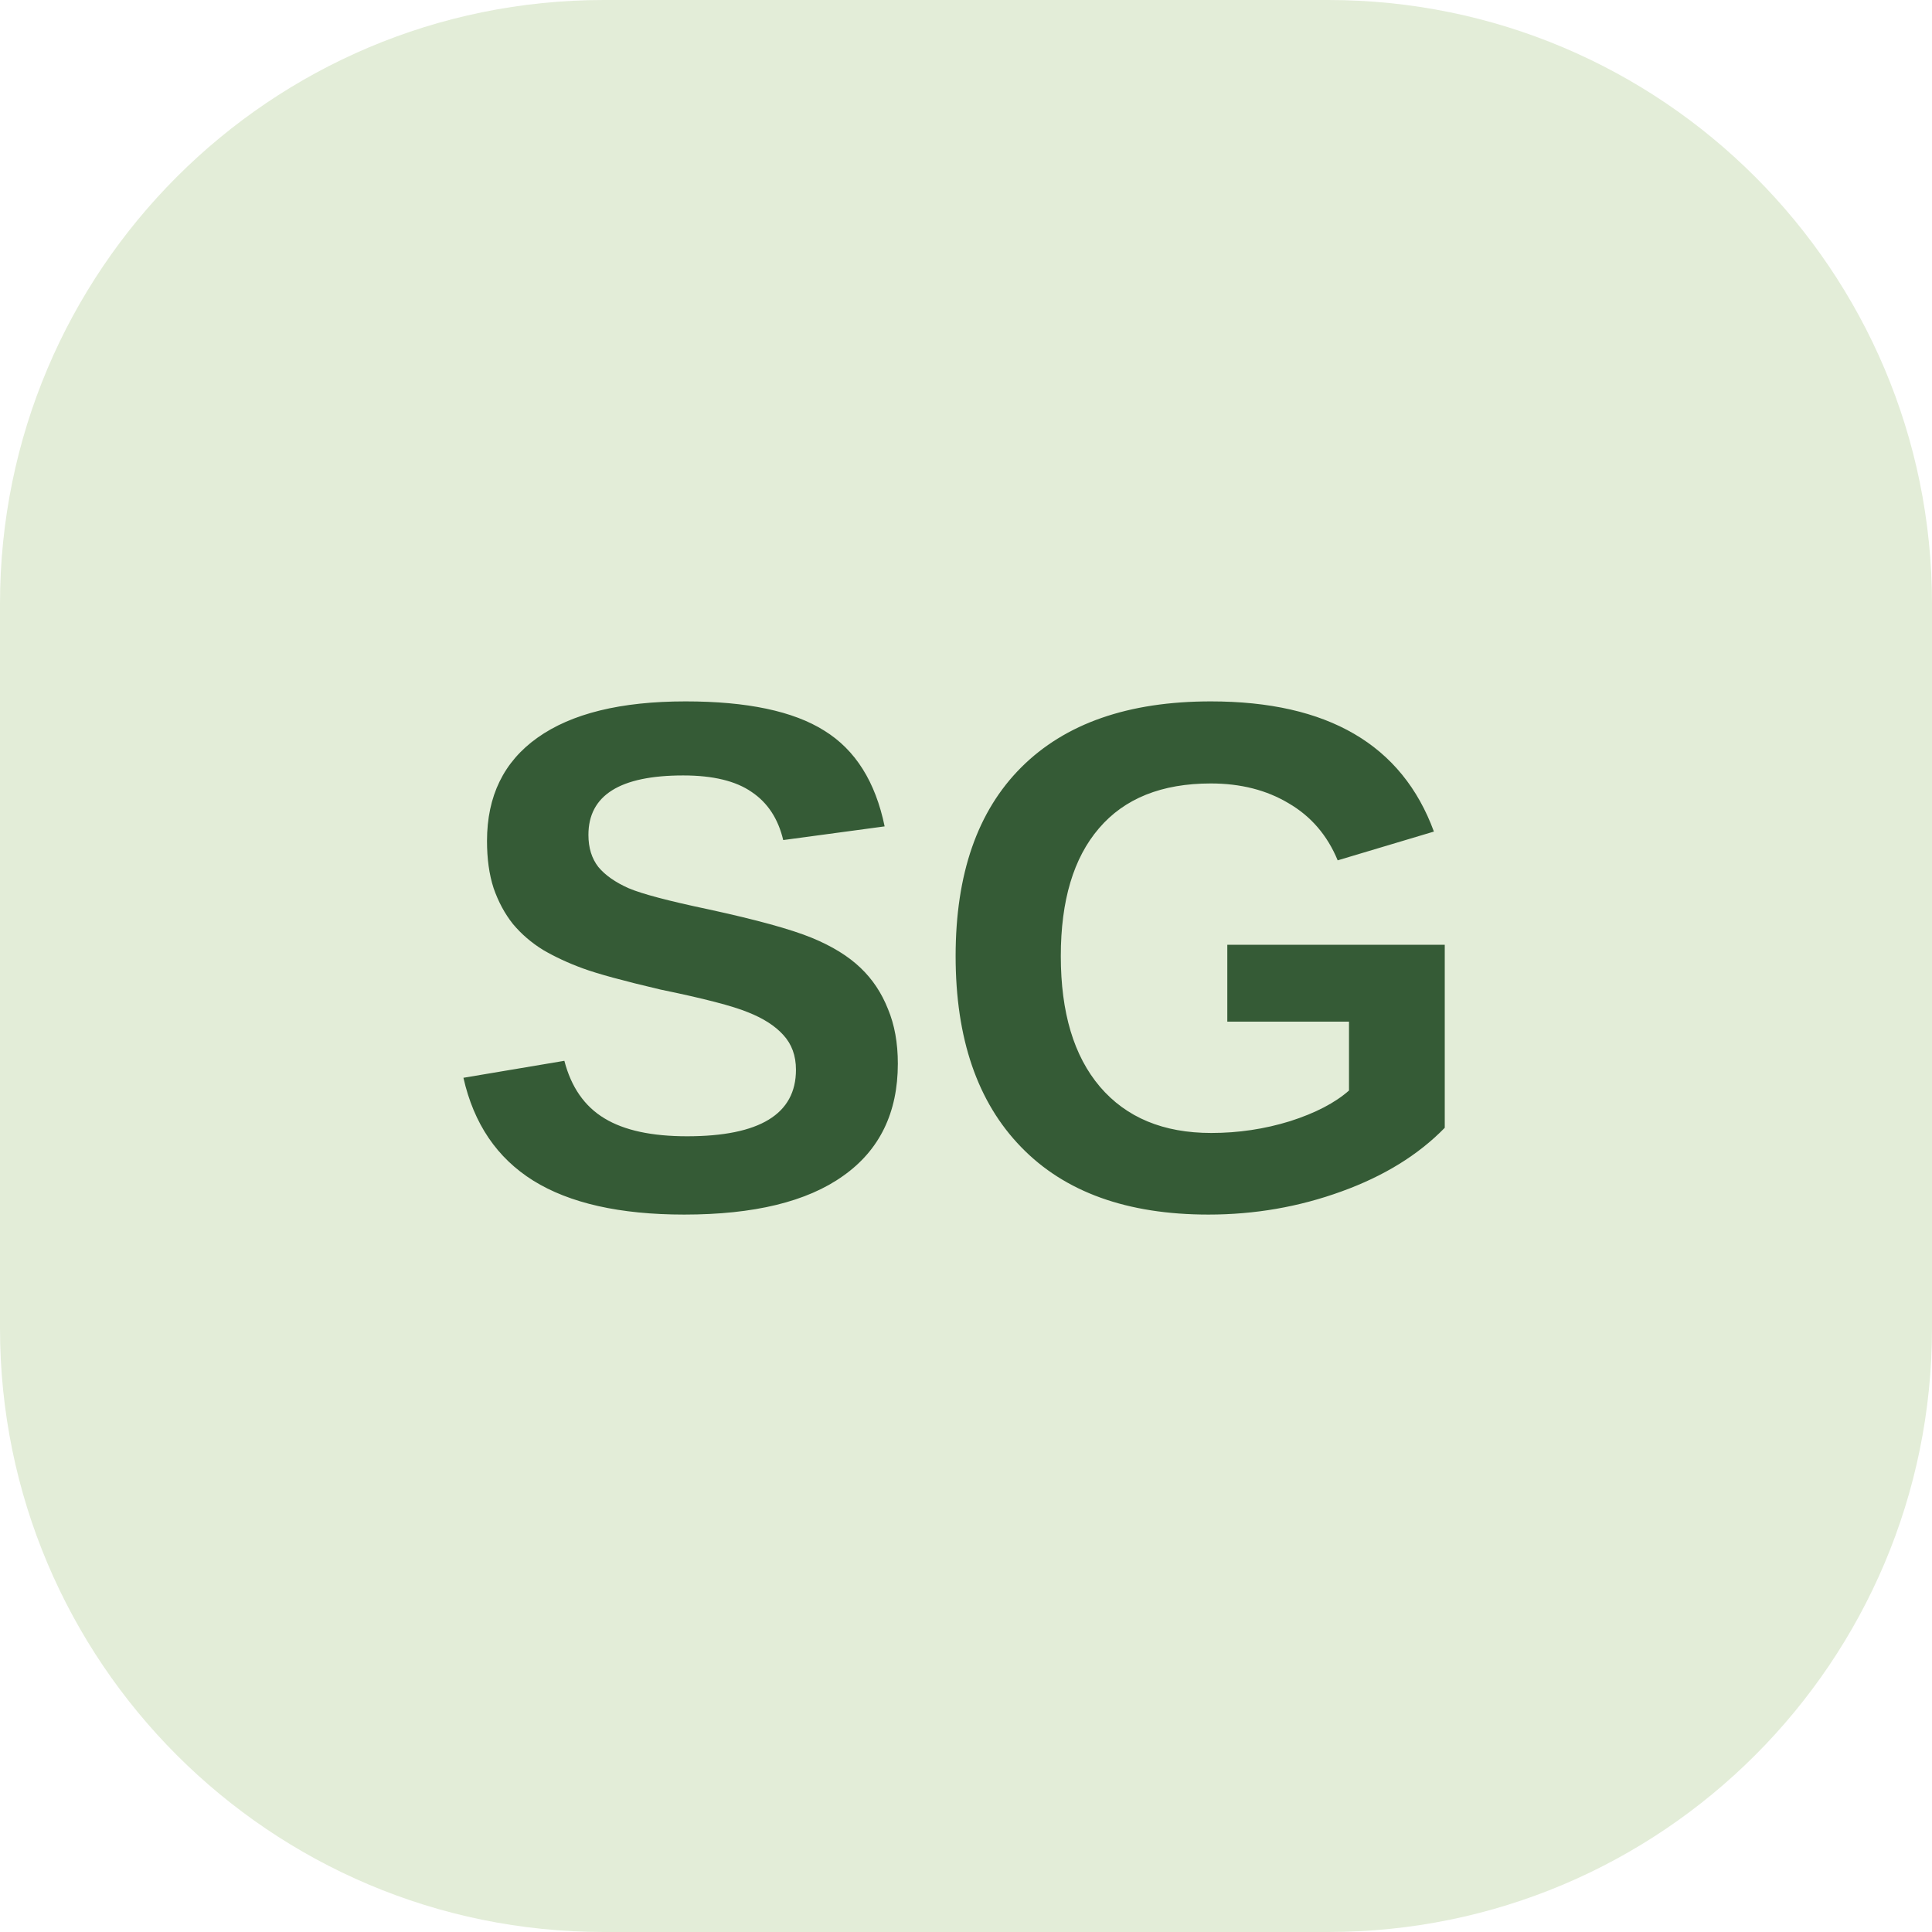
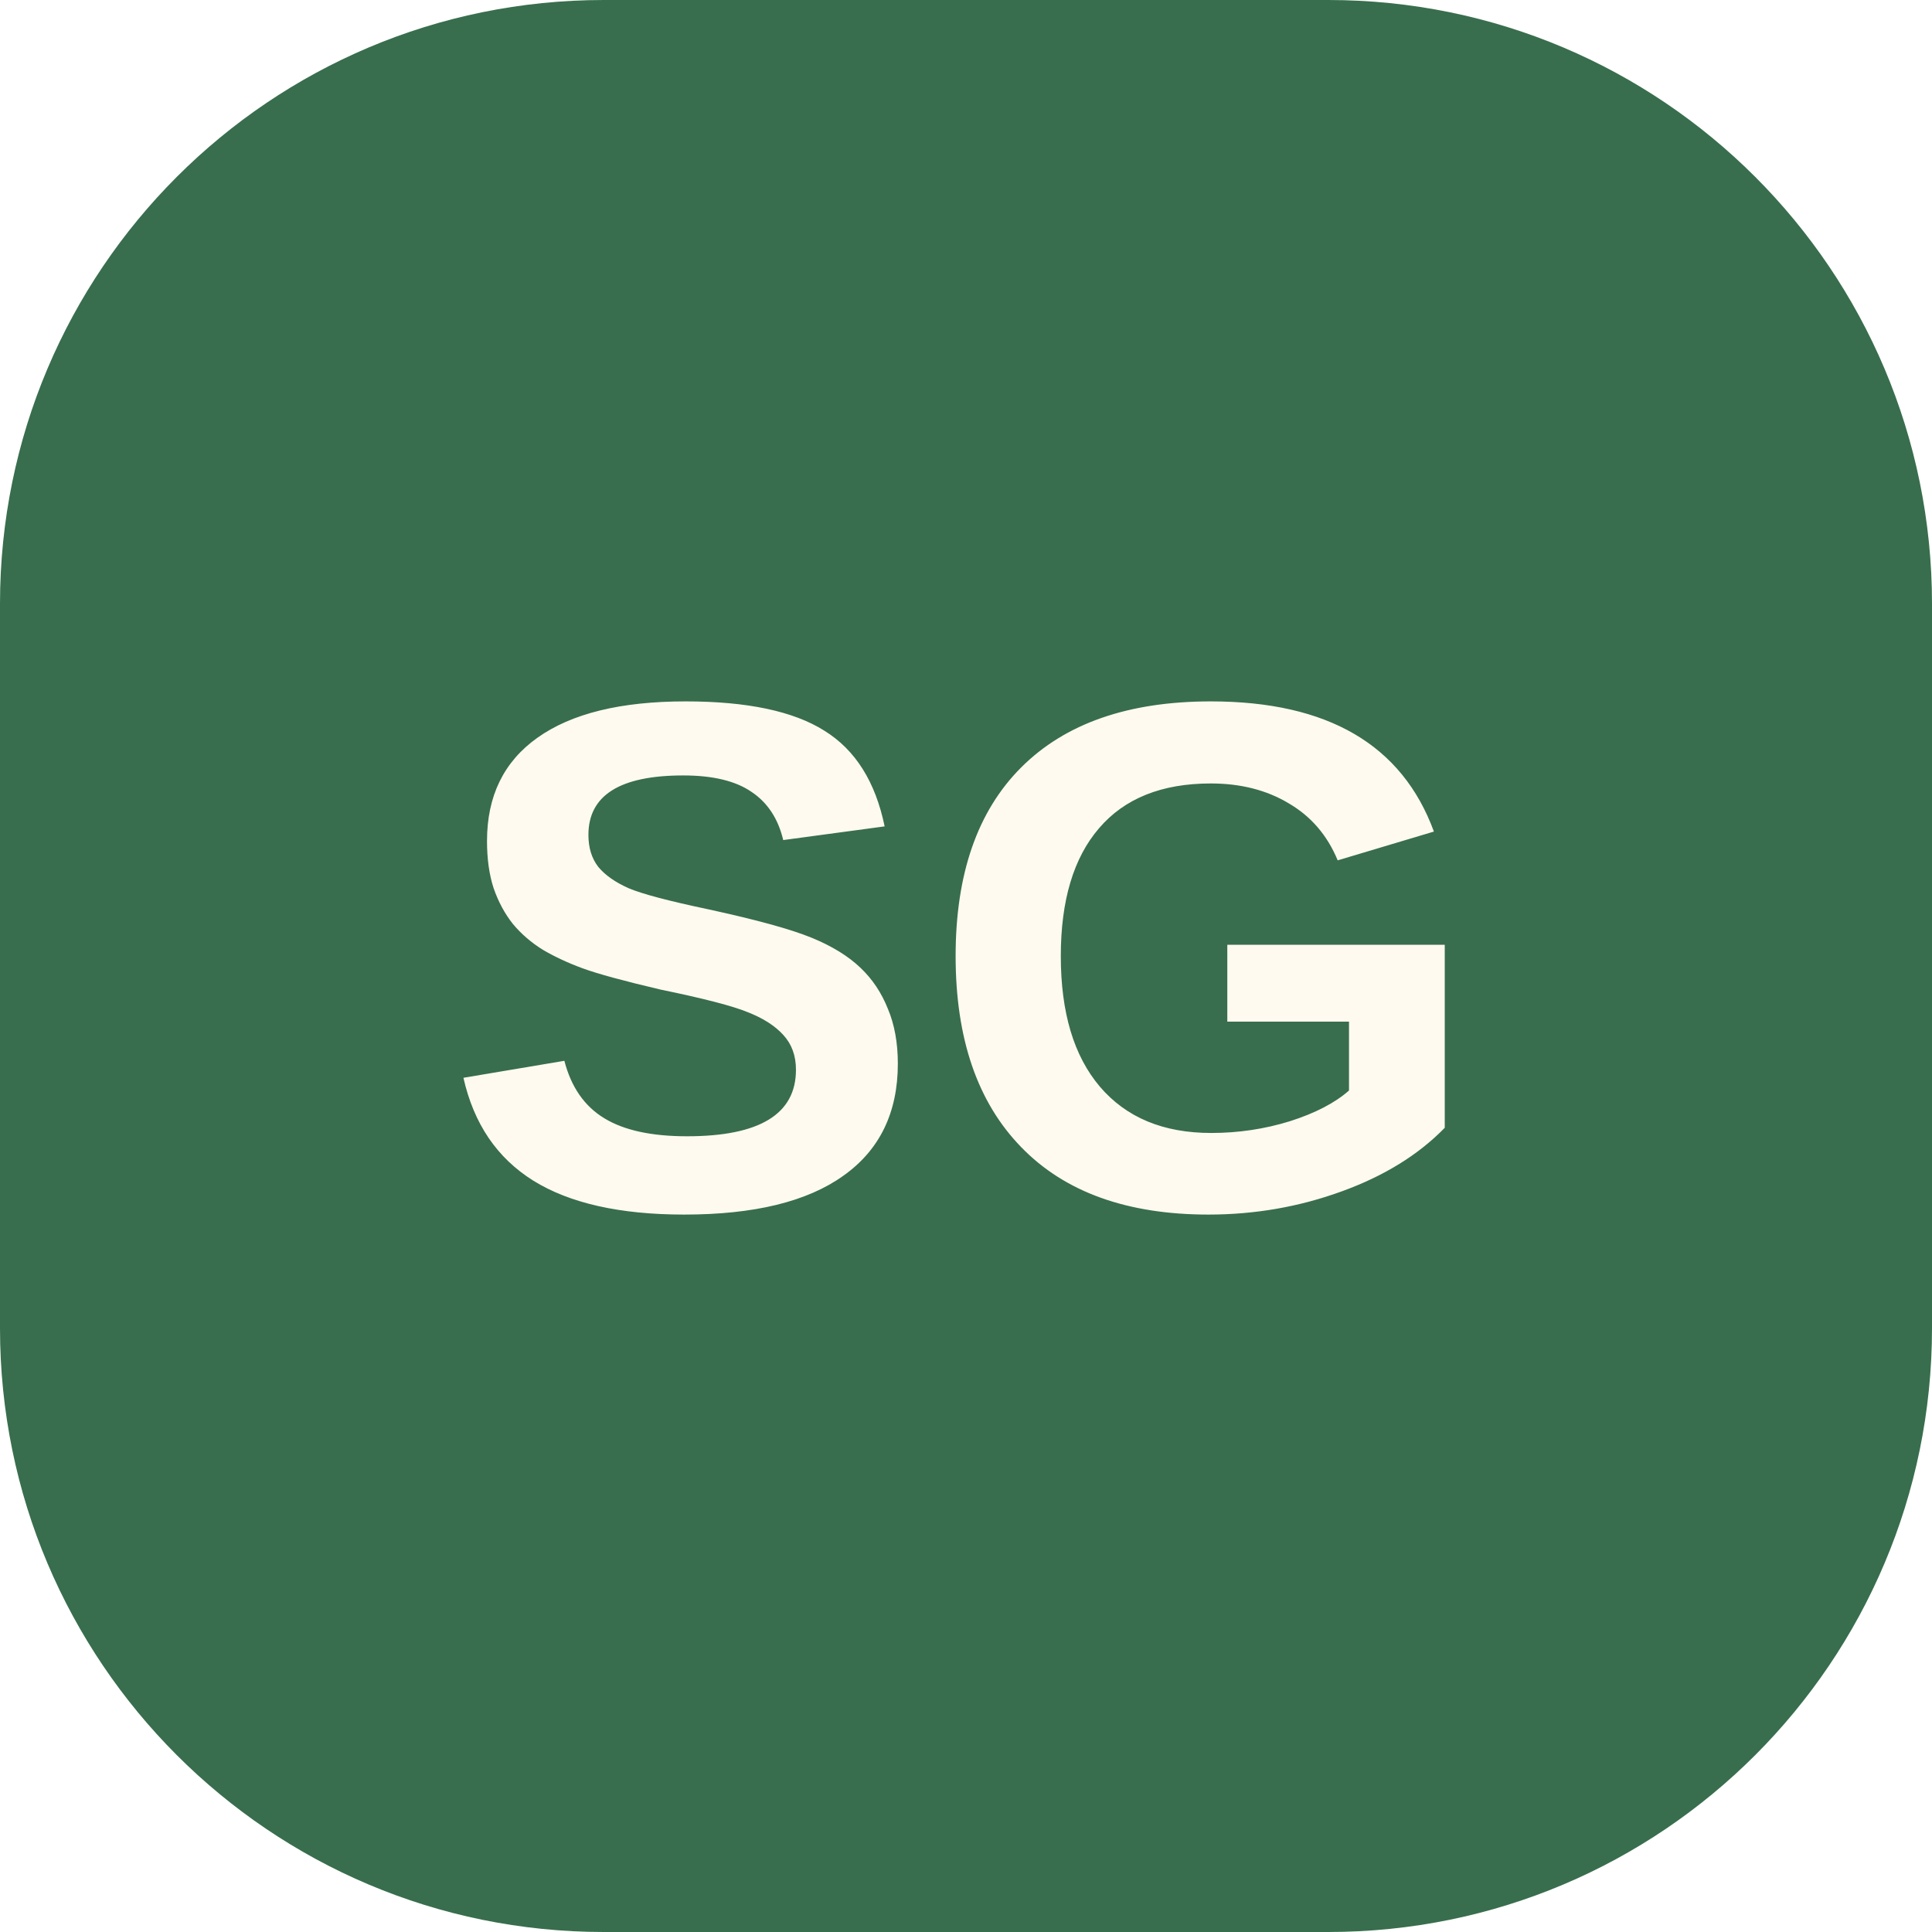
<svg xmlns="http://www.w3.org/2000/svg" viewBox="0 0 64 64">
-   <rect width="64" height="64" rx="20" fill="#e3edd8" />
-   <text x="32" y="40" text-anchor="middle" font-family="Arial,sans-serif" font-weight="700" font-size="24" fill="#355b36">SG</text>
+   <rect width="64" height="64" rx="20" fill="#386e4d" />
+   <text x="32" y="40" text-anchor="middle" font-family="Arial,sans-serif" font-weight="700" font-size="24" fill="#fffaf0">SG</text>
</svg>
